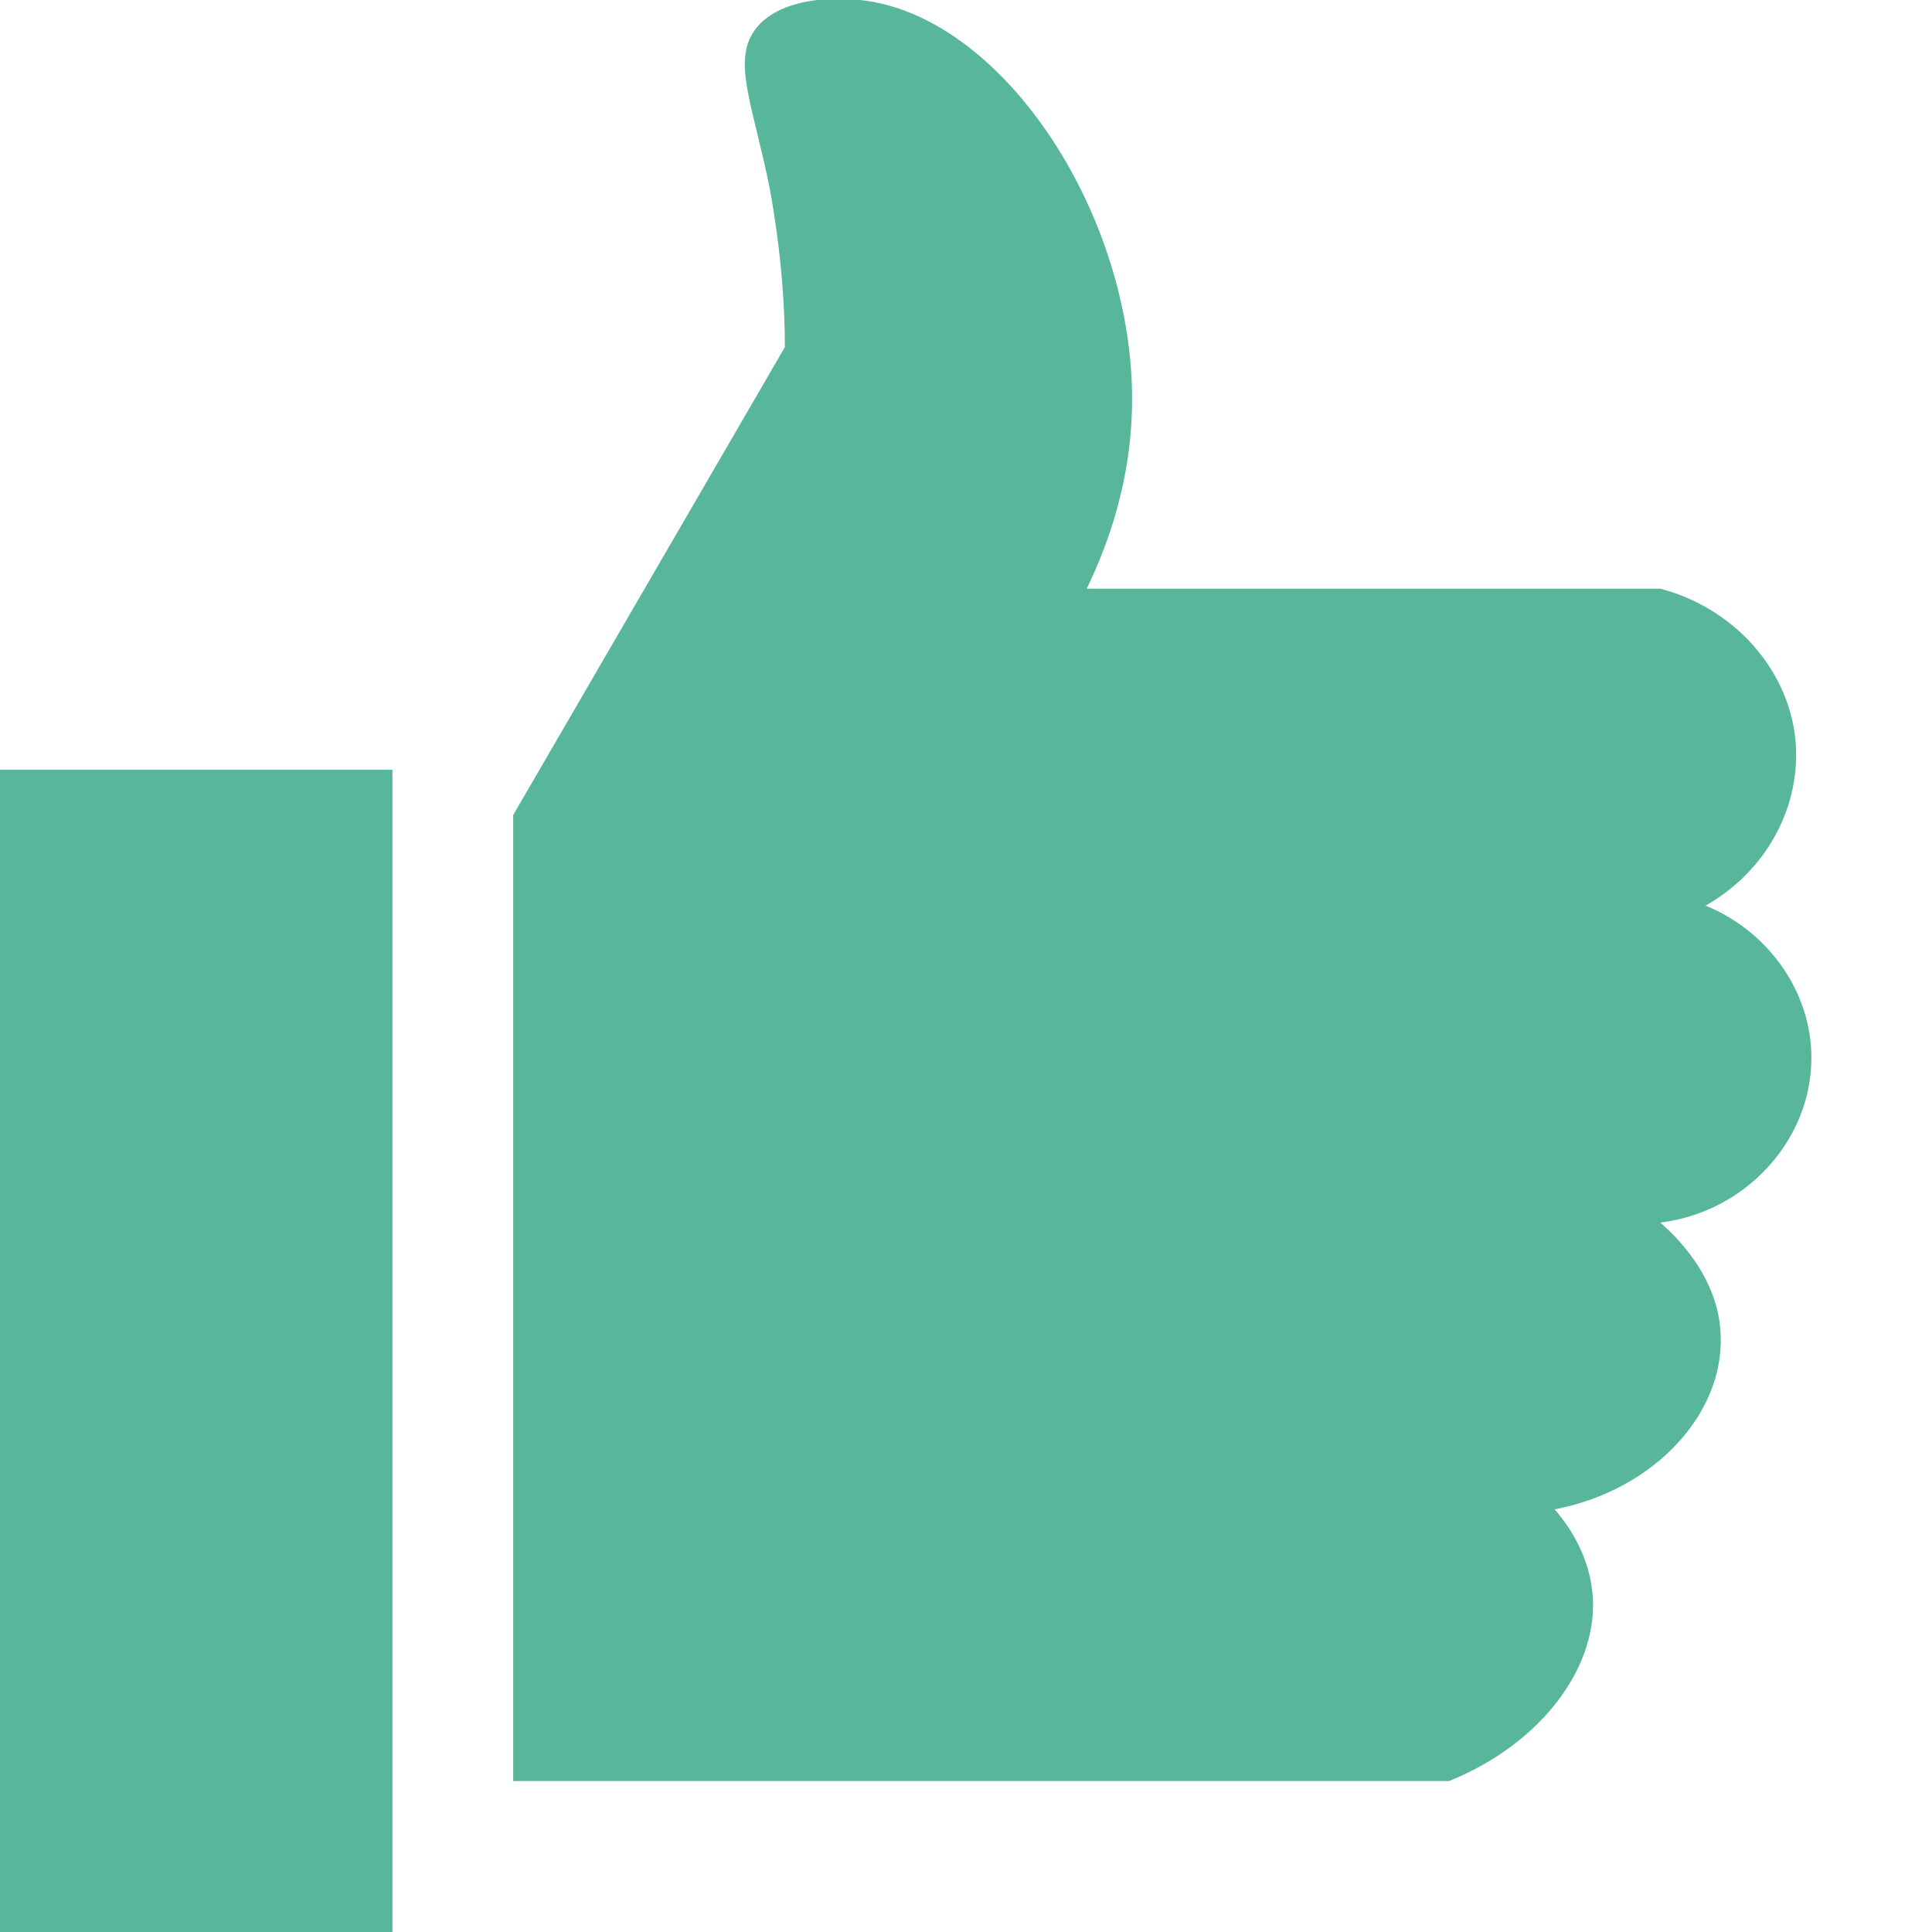
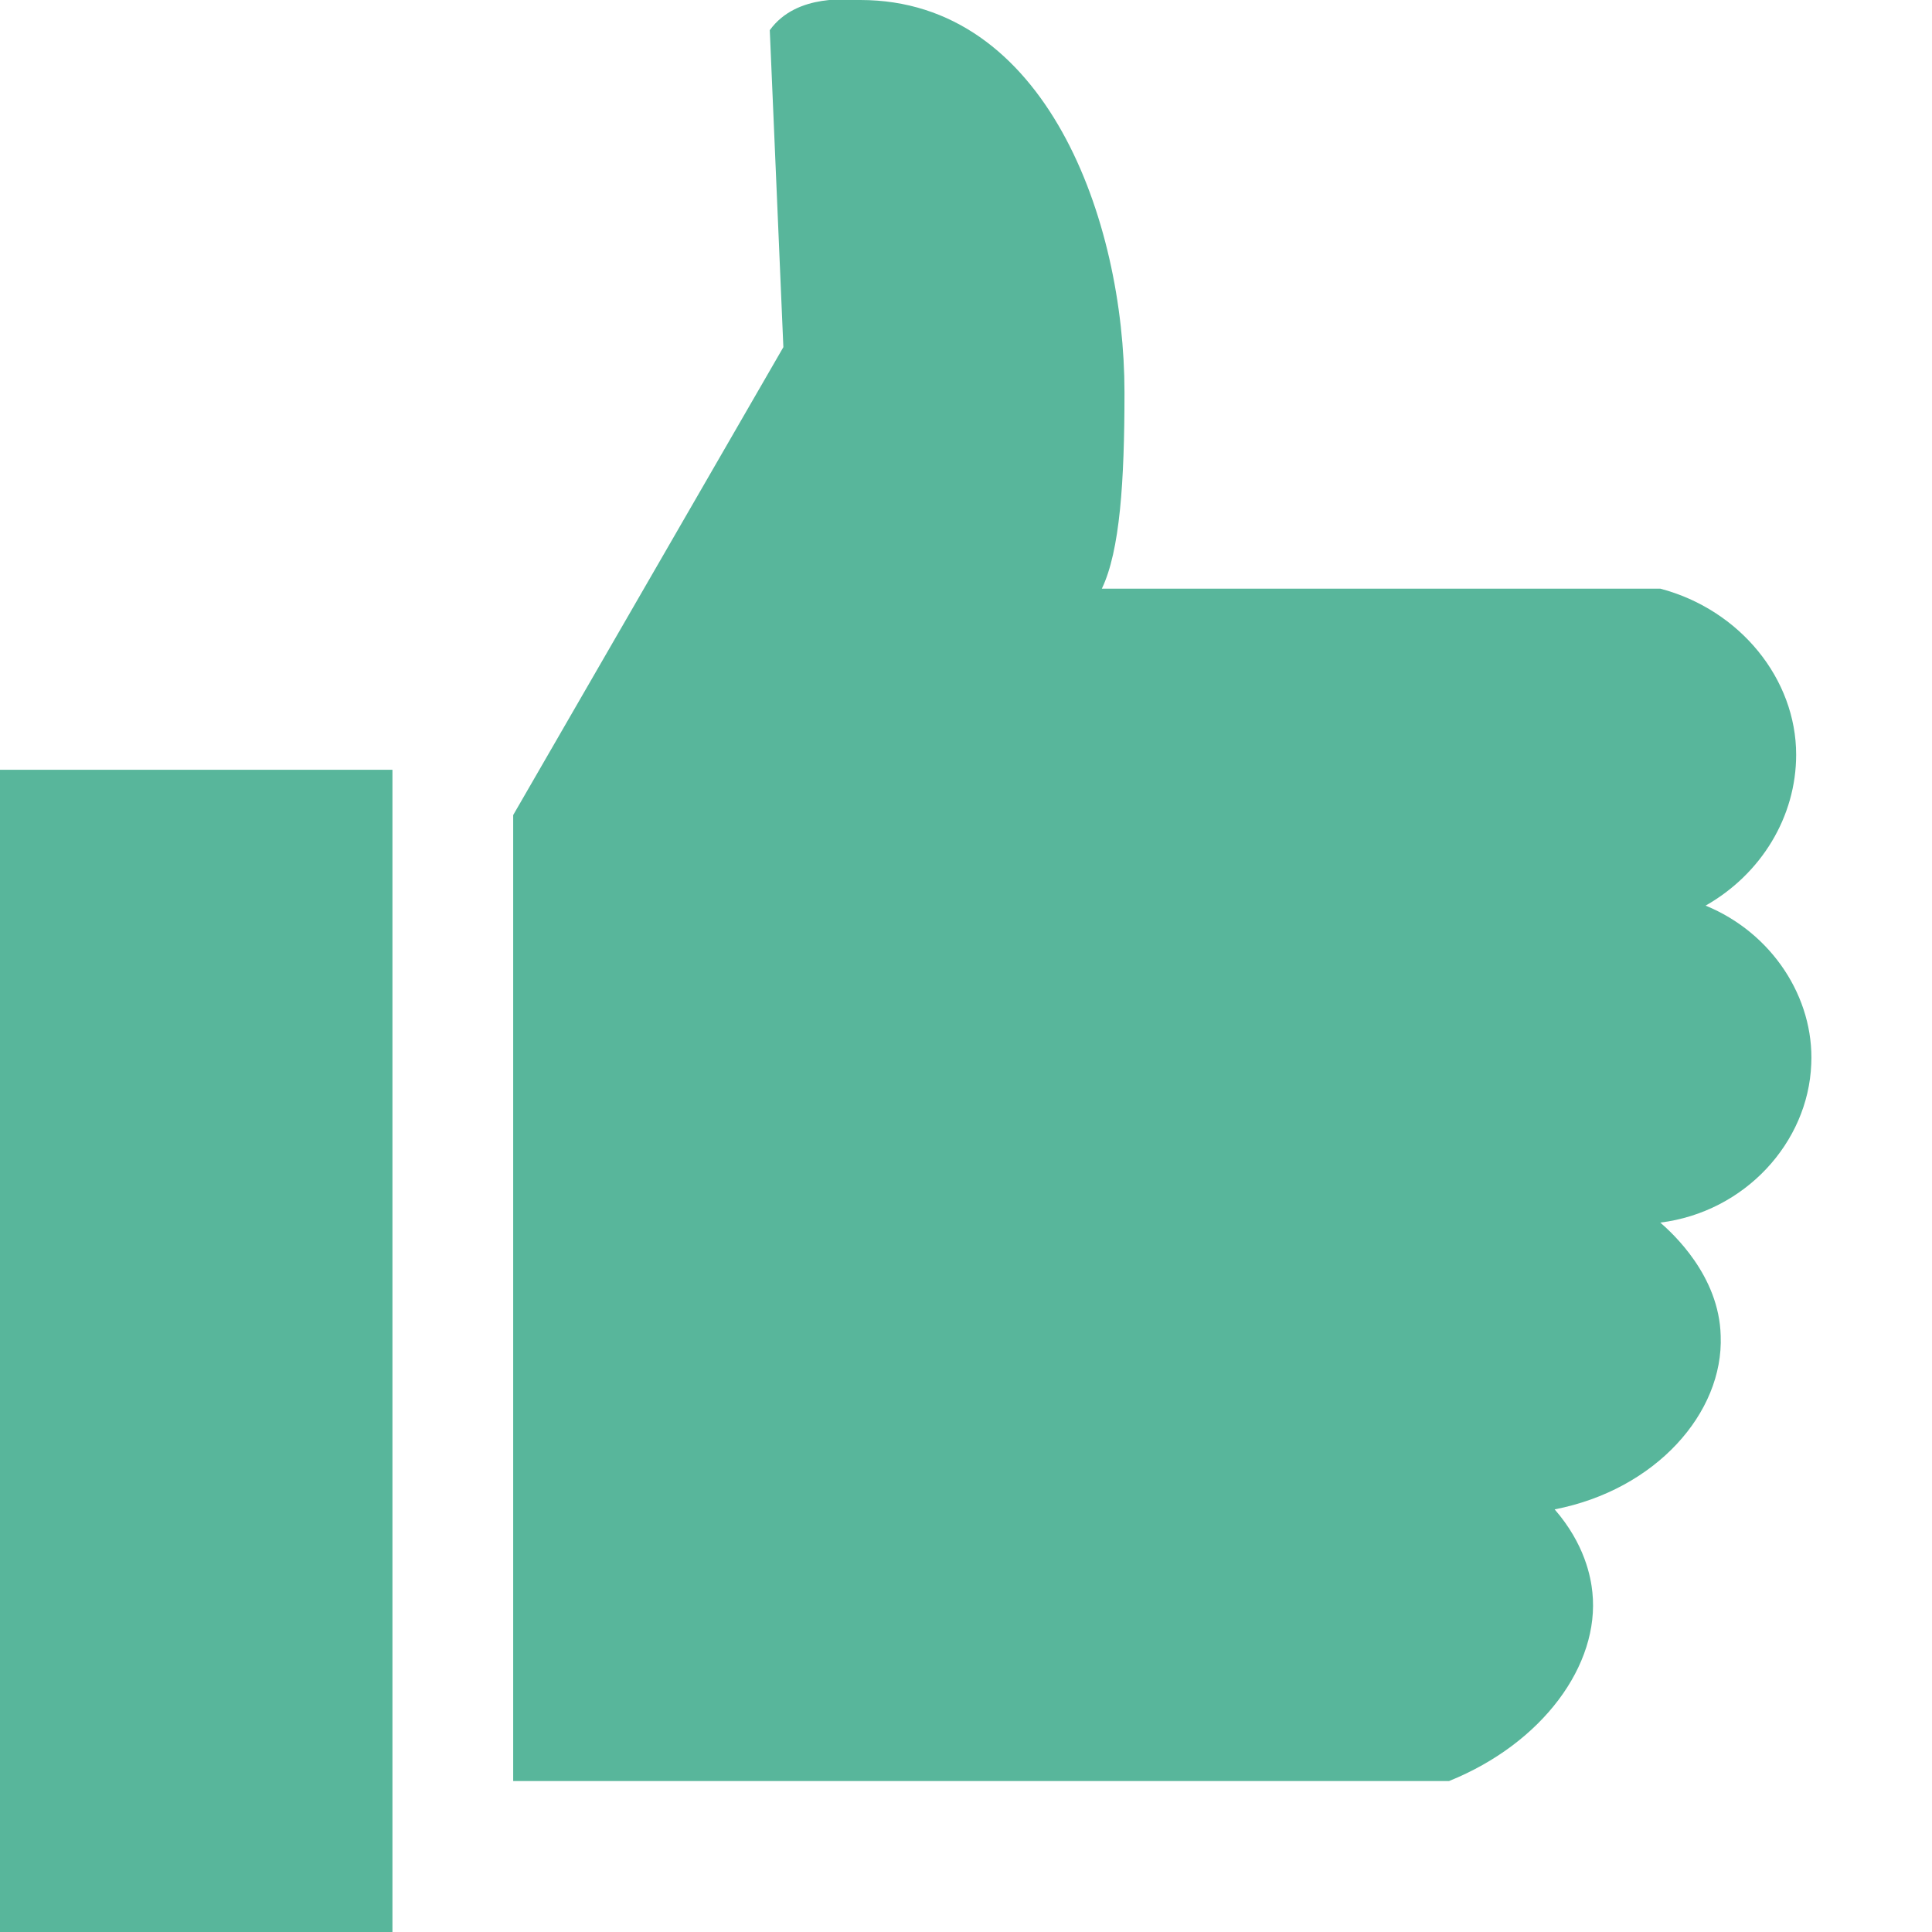
<svg xmlns="http://www.w3.org/2000/svg" version="1.1" id="Layer_1" x="0px" y="0px" viewBox="0 0 128 128" enable-background="new 0 0 128 128" xml:space="preserve">
  <rect y="51" fill="#58B69B" width="26" height="77" />
-   <path fill="#58B69B" d="M96,118c6.2-2.5,10-7.7,9.5-12.5c-0.1-1-0.5-3.2-2.5-5.5c6.7-1.3,11.2-6.4,11-11.5c-0.1-4-3.2-6.8-4-7.5  c5.6-0.7,9.8-5.3,10-10.5c0.2-4.4-2.6-8.7-7-10.5c3.7-2.1,6-5.9,6-10c0-5-3.7-9.6-9-11H72c1.2-2.5,3.1-7.1,3-13  C74.8,13.8,66.3,1,57,0c-0.6-0.1-5.2-0.5-7,2c-1.5,2.1-0.1,5,1,10.5c0.8,4.4,1,8,1,10.5L34,54v64H96z" />
+   <path fill="#58B69B" d="M96,118c6.2-2.5,10-7.7,9.5-12.5c-0.1-1-0.5-3.2-2.5-5.5c6.7-1.3,11.2-6.4,11-11.5c-0.1-4-3.2-6.8-4-7.5  c5.6-0.7,9.8-5.3,10-10.5c0.2-4.4-2.6-8.7-7-10.5c3.7-2.1,6-5.9,6-10c0-5-3.7-9.6-9-11H73c1.2-2.5,1.5-7.1,1.5-13  c0-11.4-5.2-26-17.5-26c-0.6,0-4.2-0.5-6,2l0.9,21L34,54v64H96z" />
</svg>
